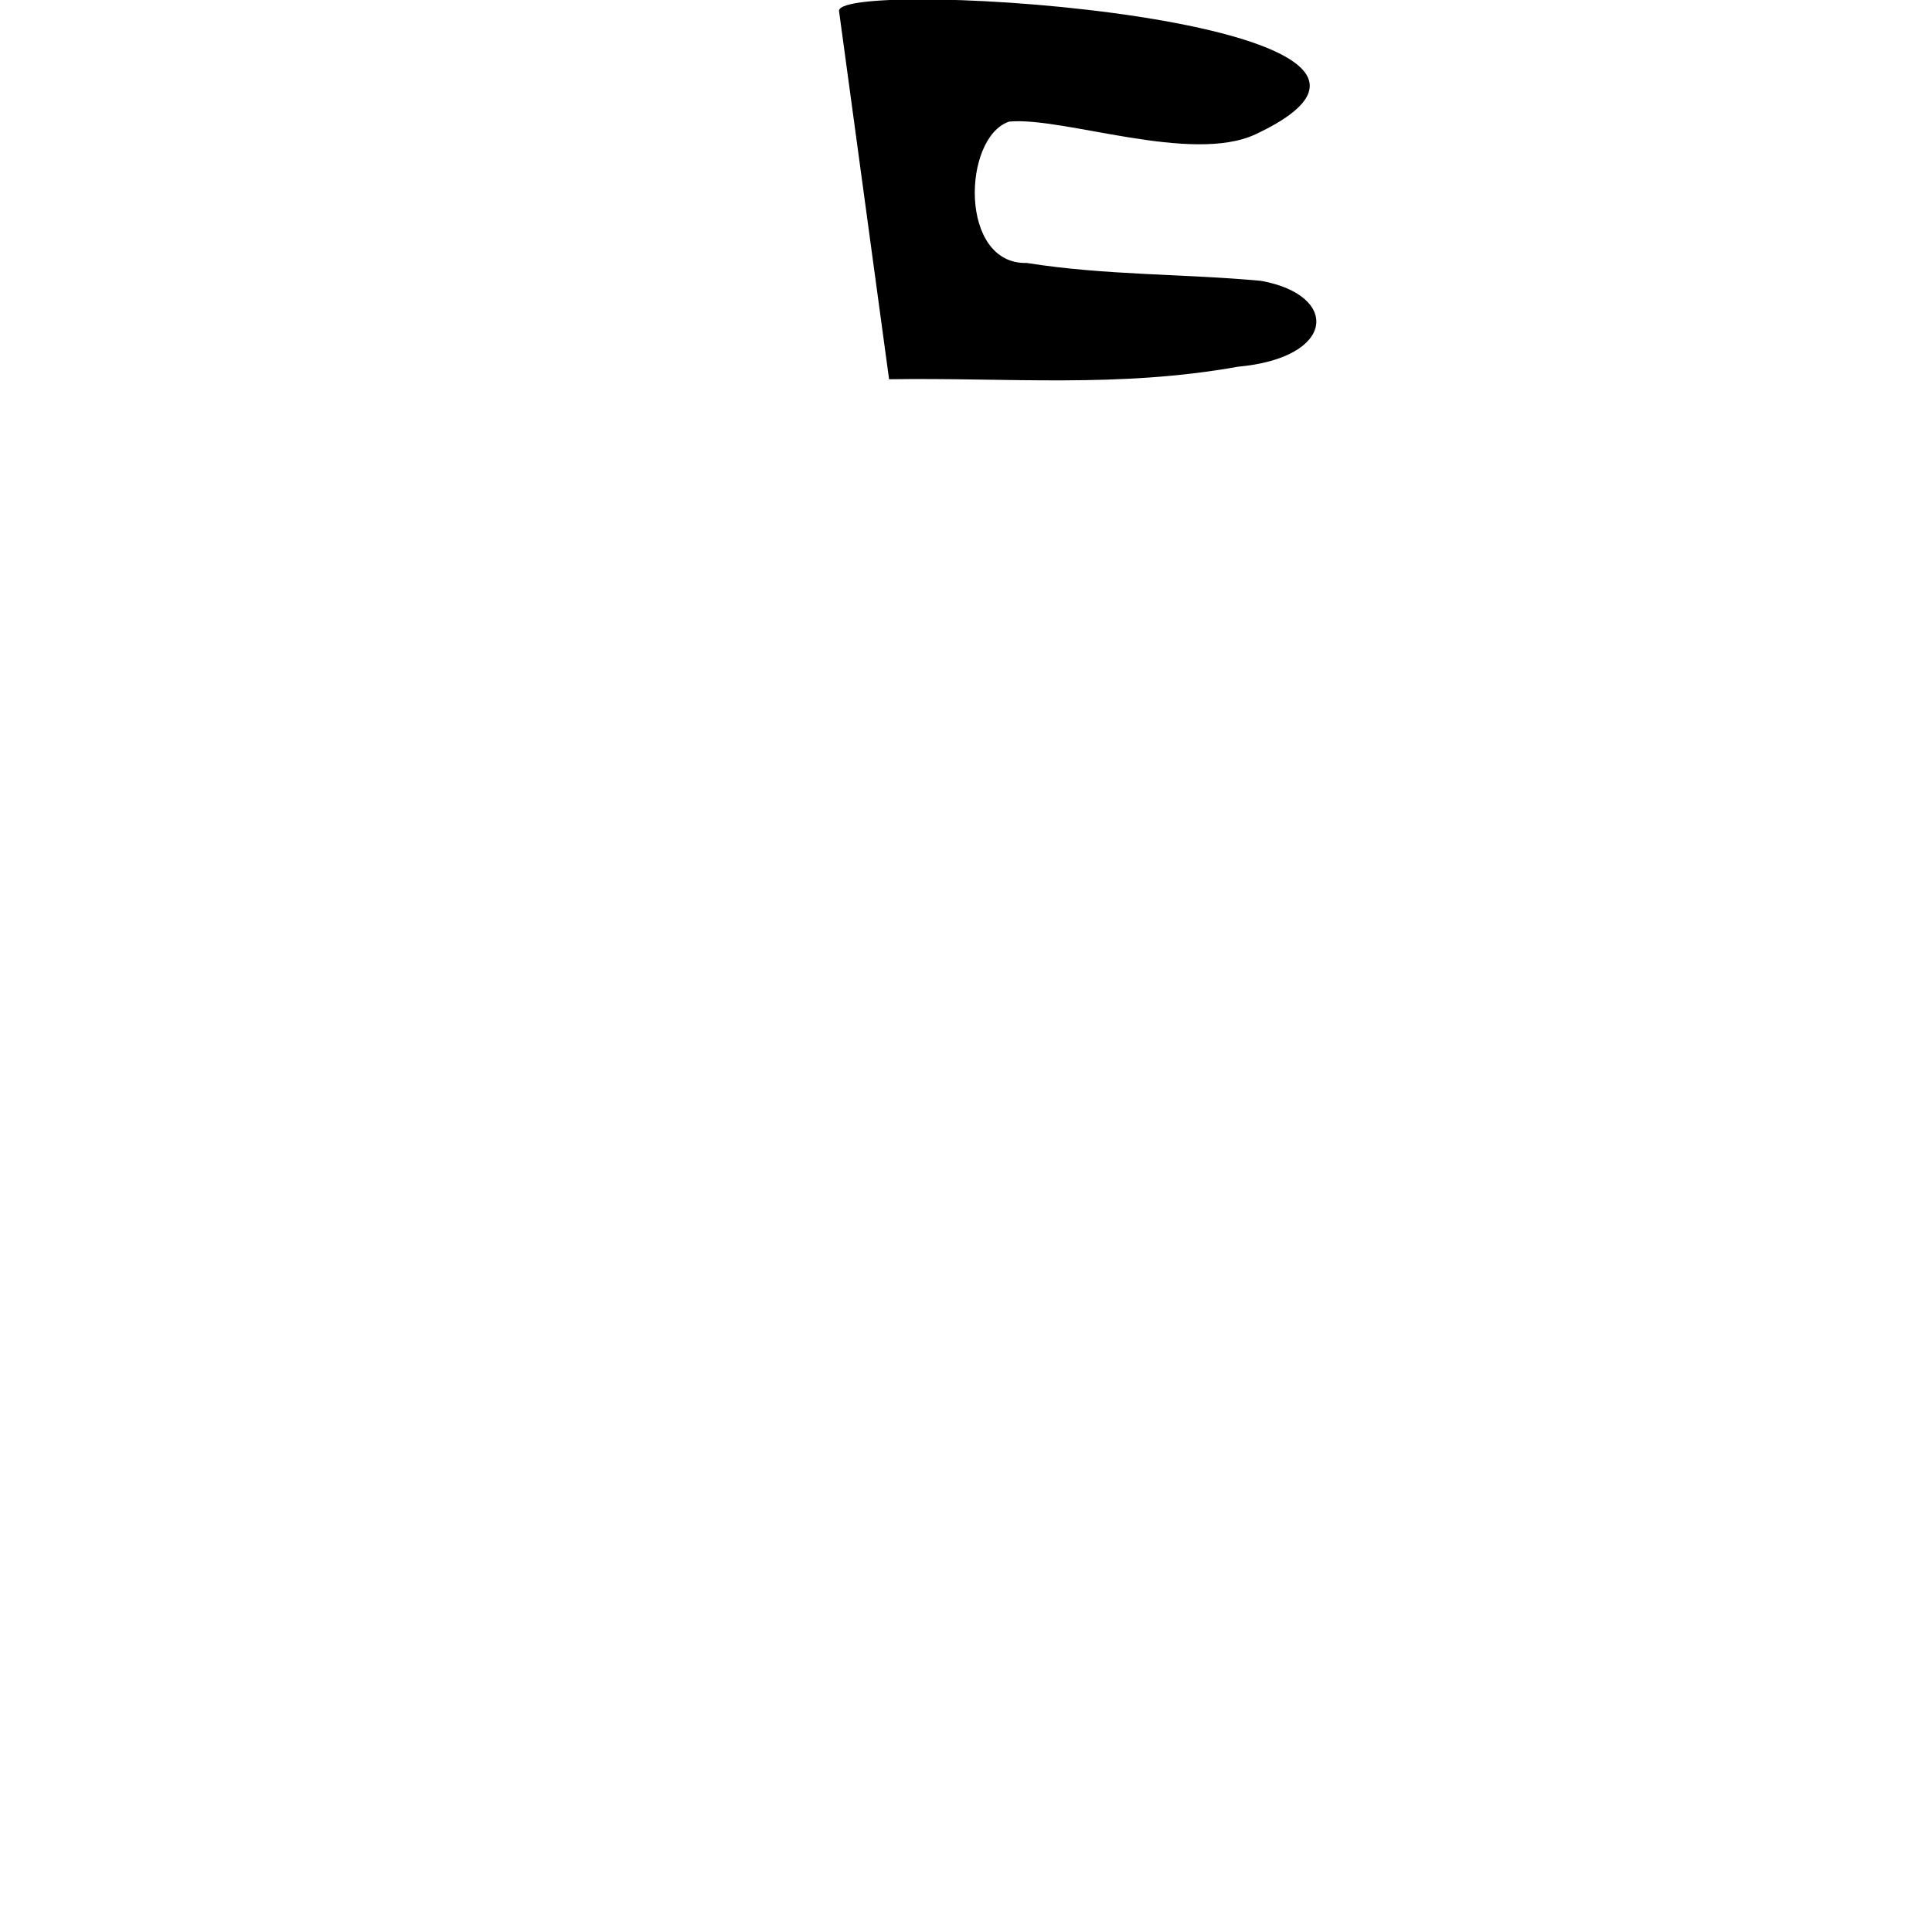
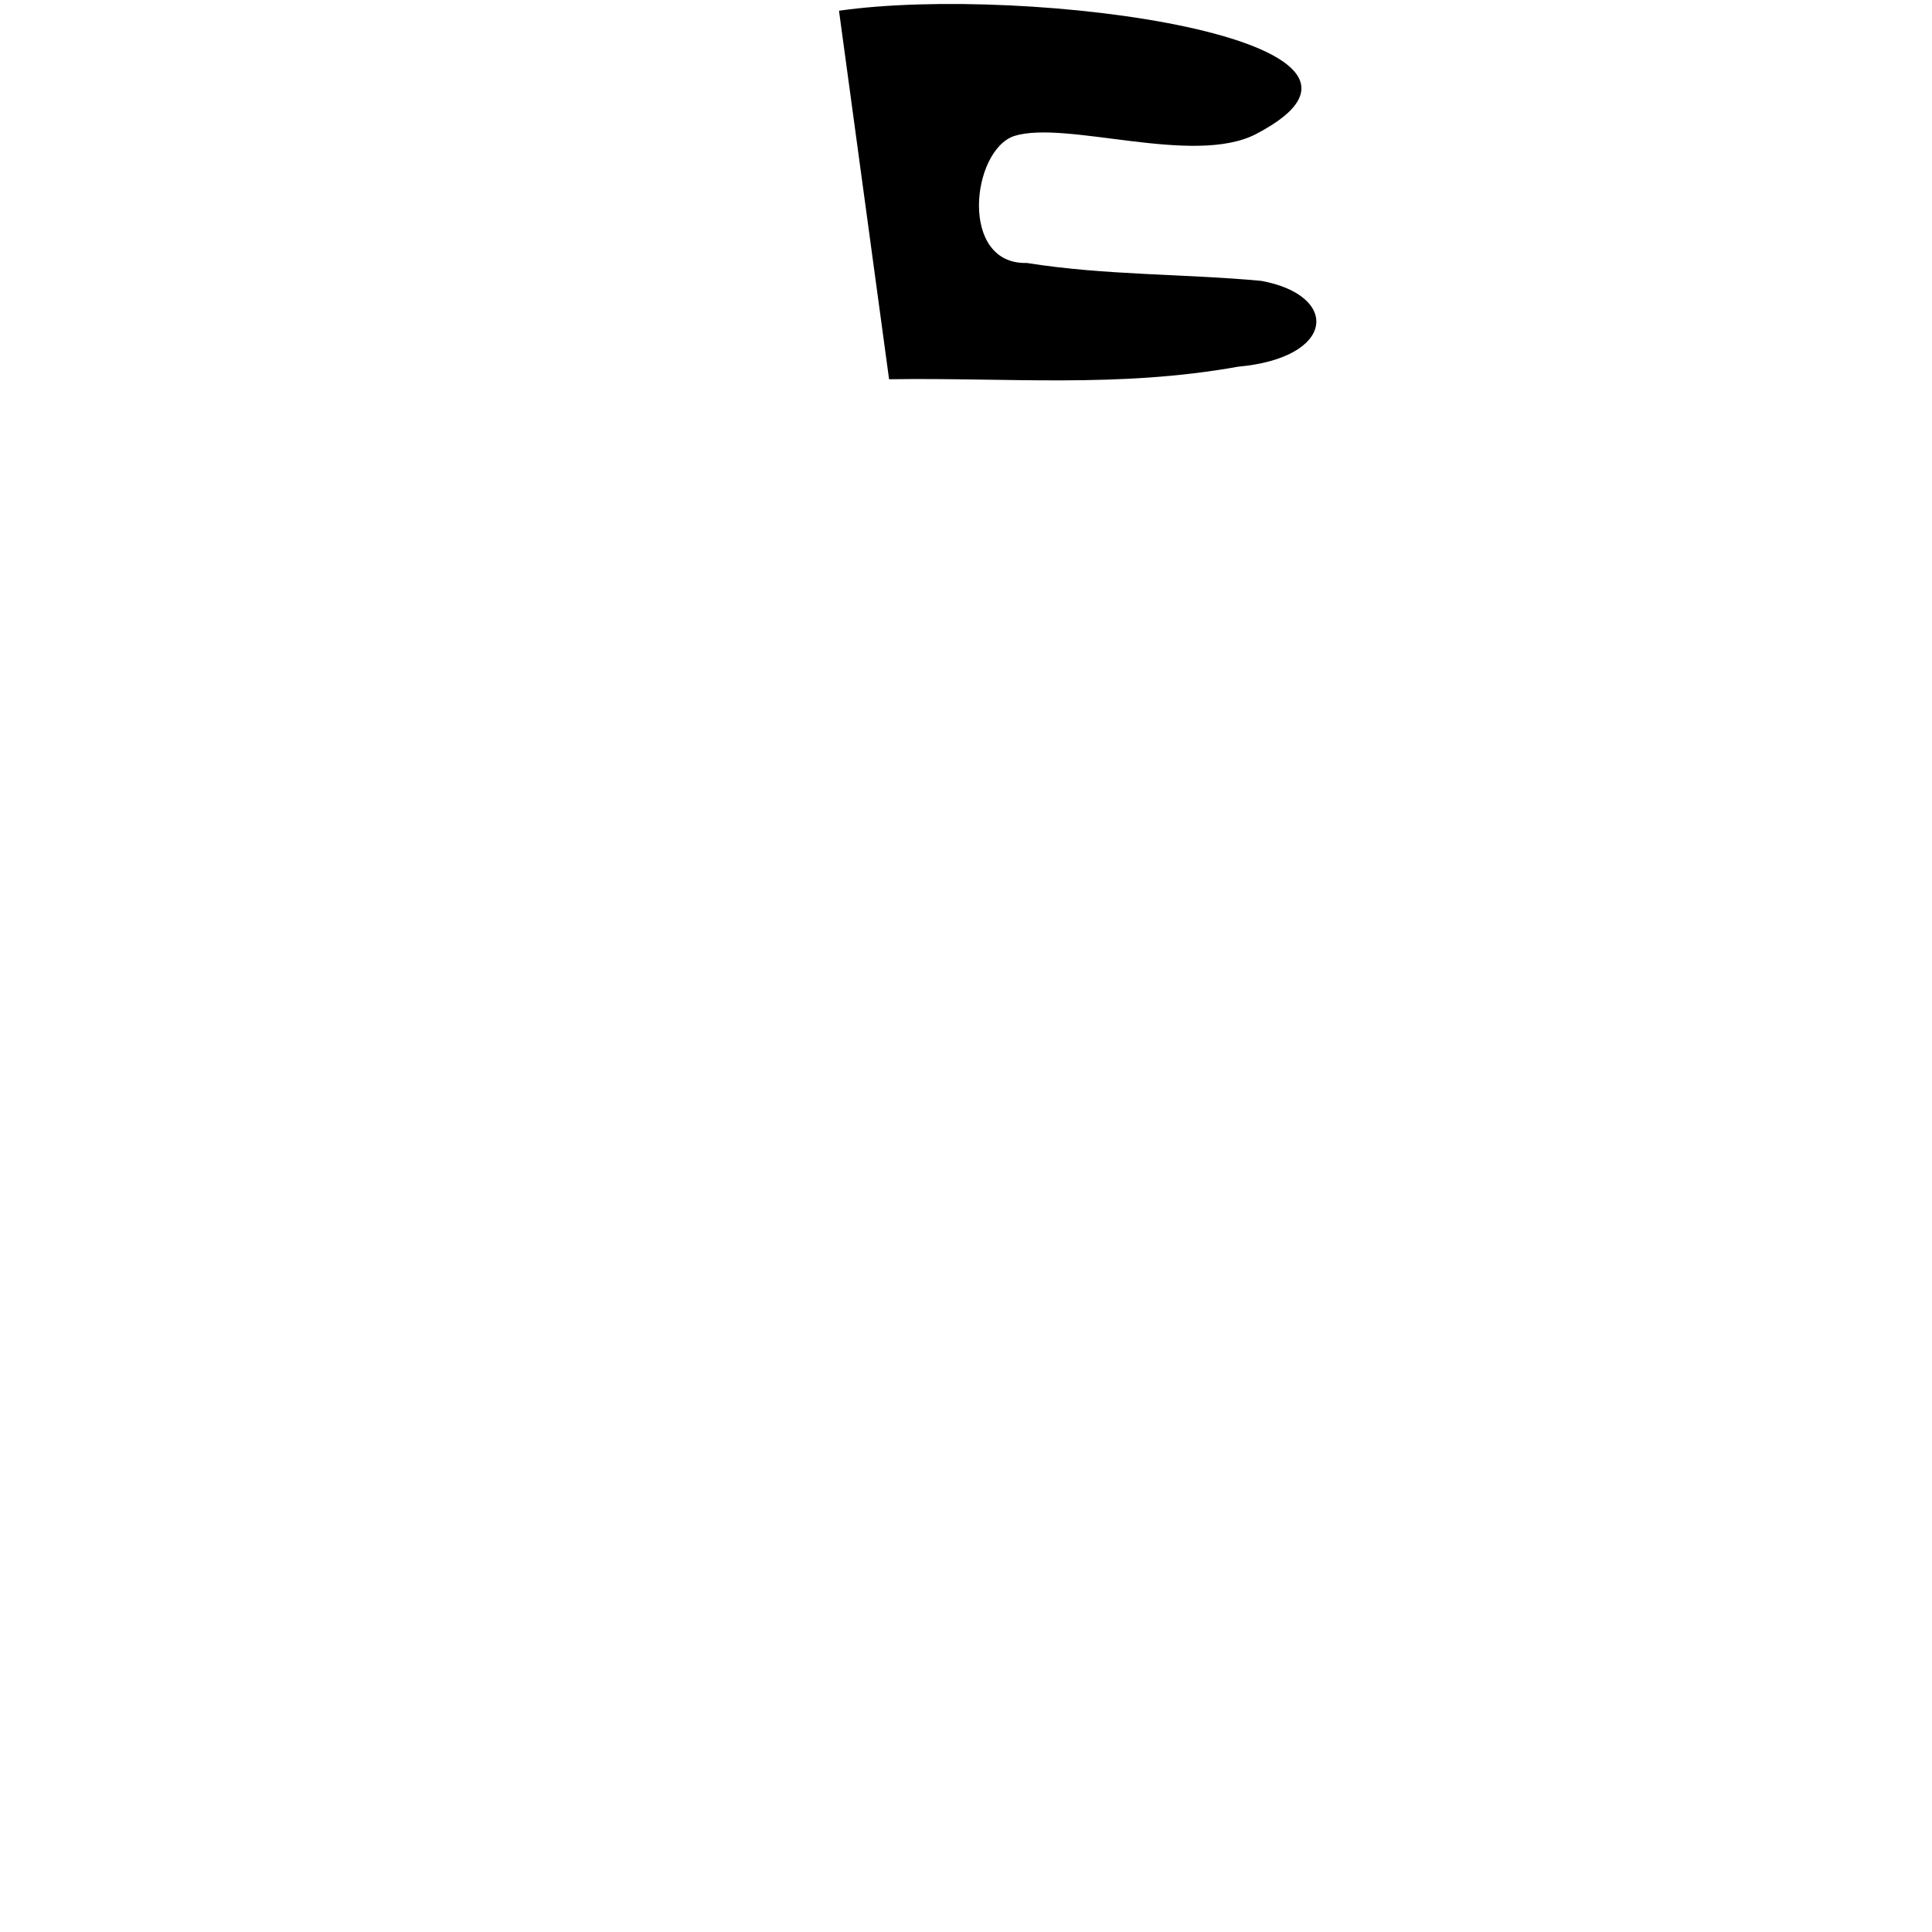
<svg xmlns="http://www.w3.org/2000/svg" viewBox="0 0 1080 1080">
-   <path d="M469 6c1-19 369 5 233 69-36 17-108-10-138-7-26 9-28 80 10 79 44 7 88 6 131 10 44 8 42 43-13 48-67 12-128 6-195 7" />
+   <path d="M469 6C574-9 804 22 702 75c-35 18-106-8-135 1-24 8-31 72 7 71 44 7 88 6 131 10 44 8 42 43-13 48-67 12-128 6-195 7" />
</svg>
